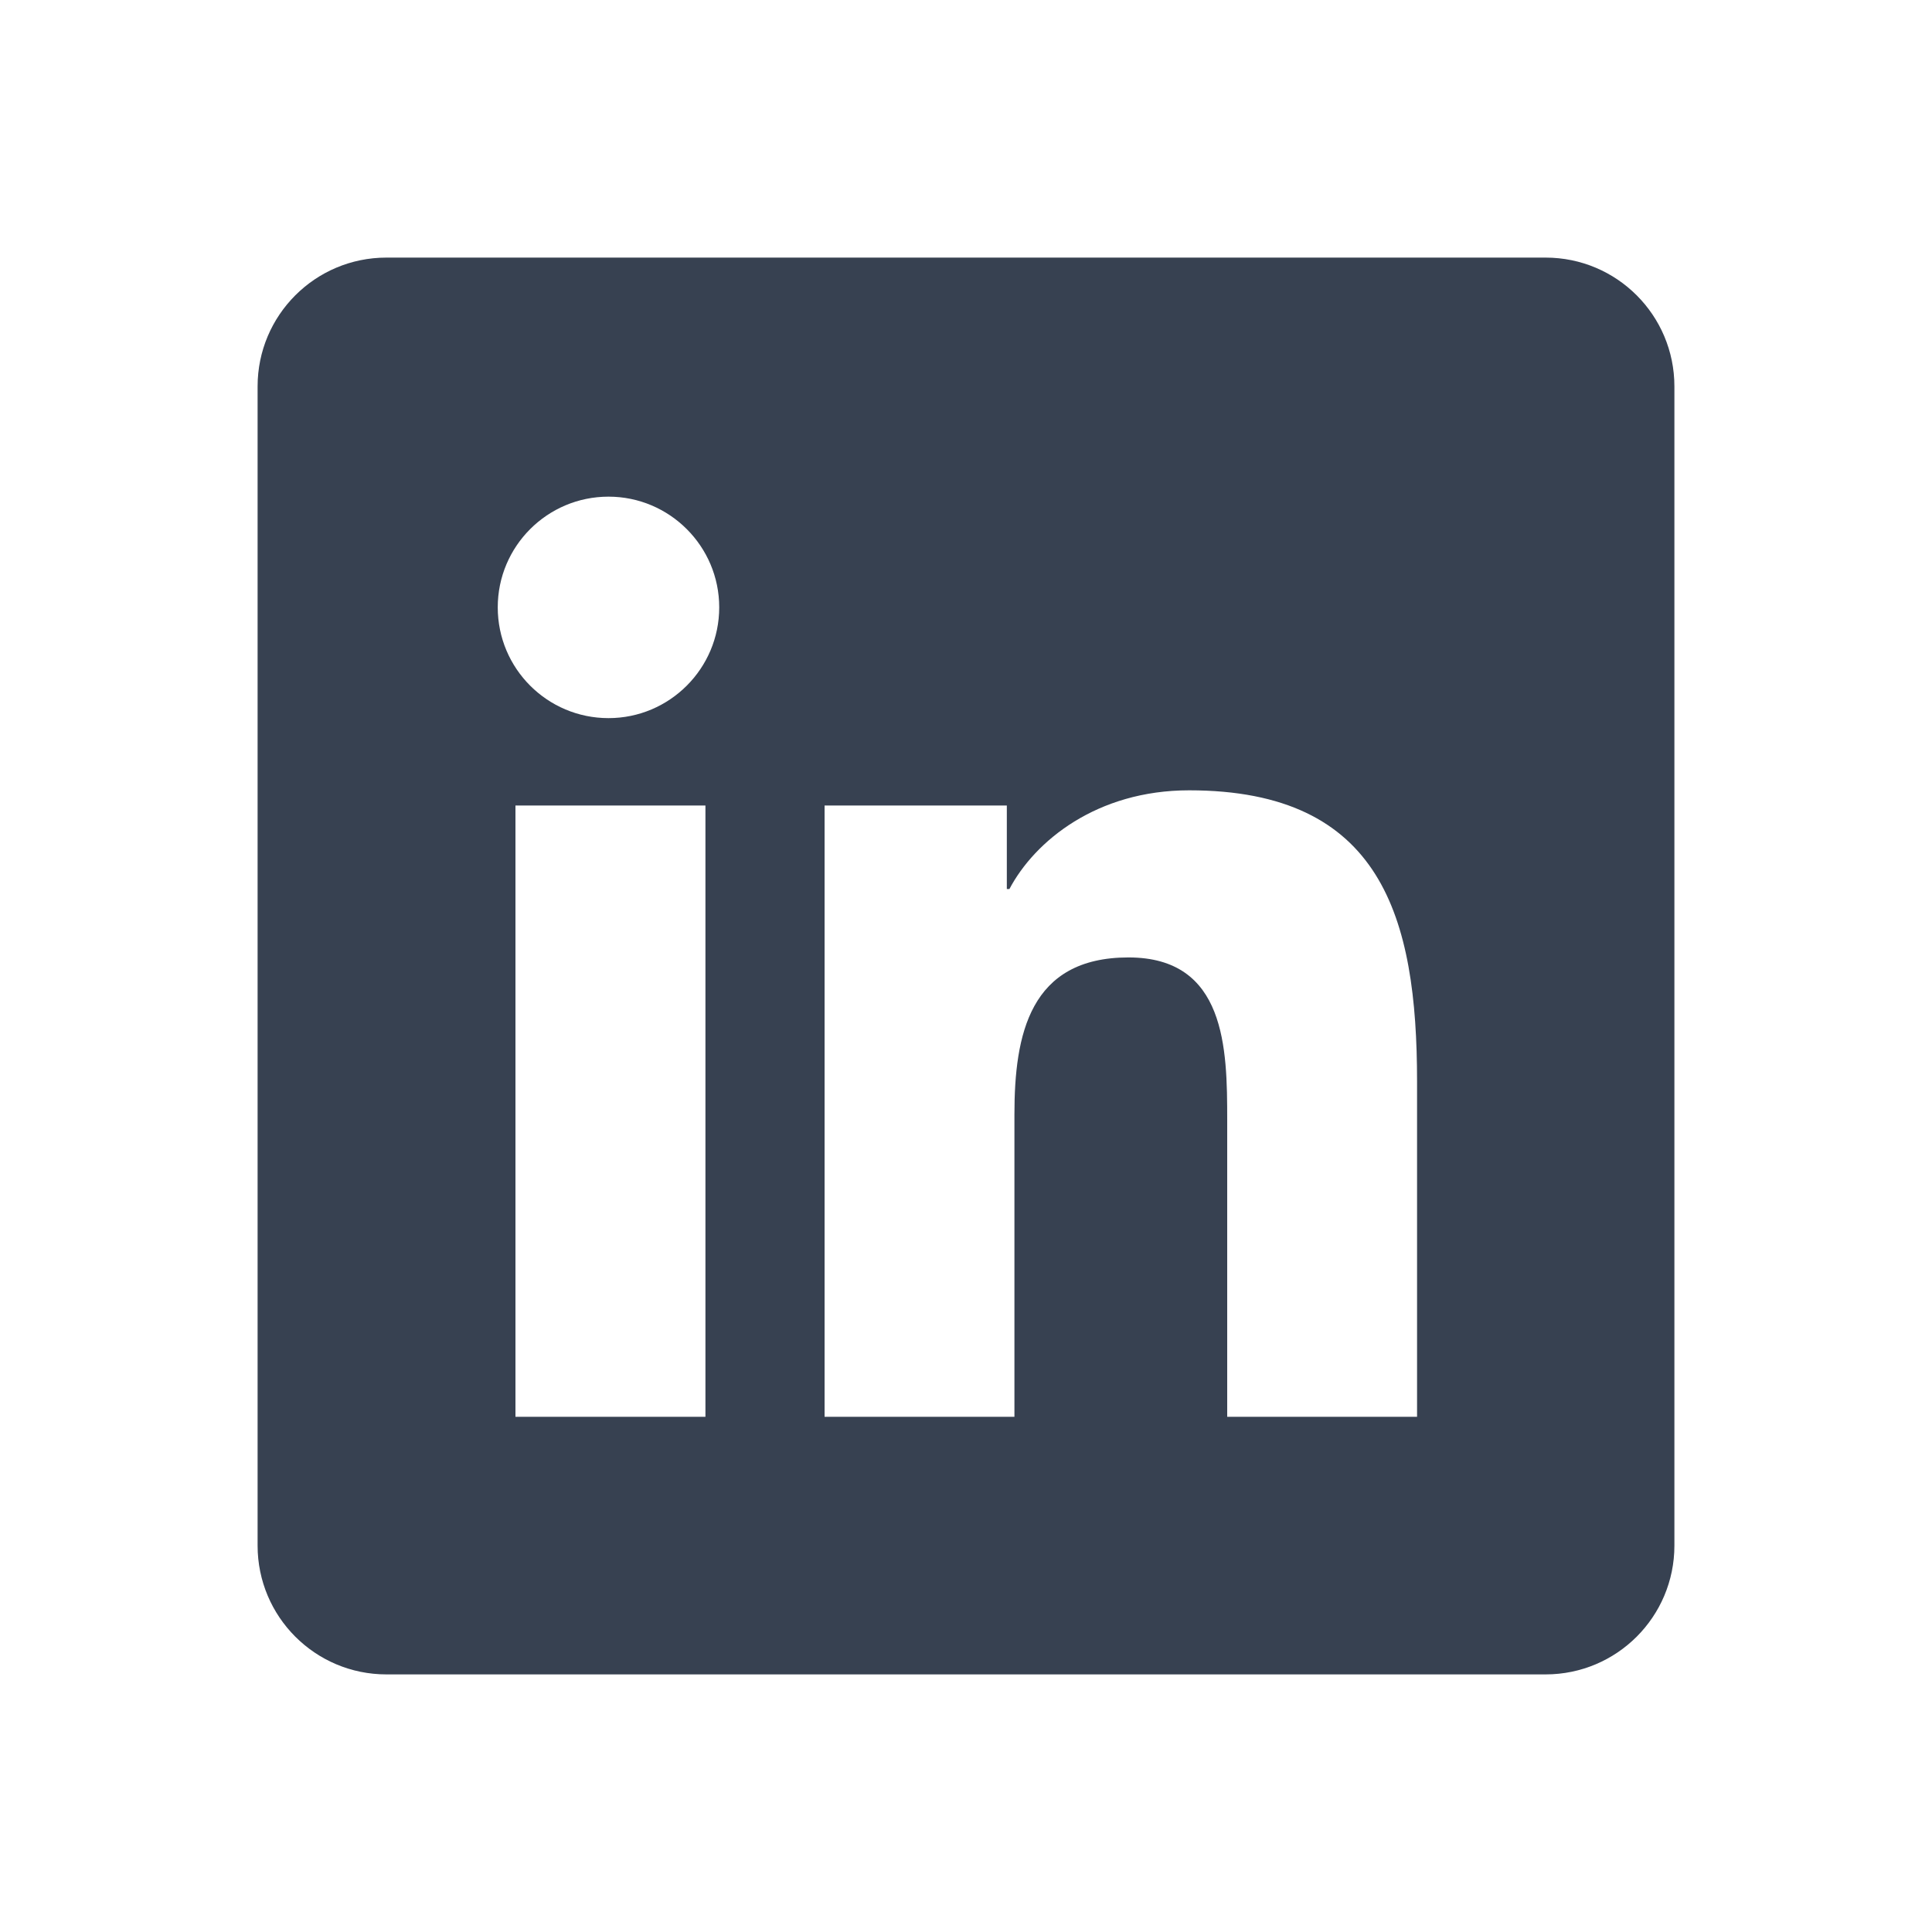
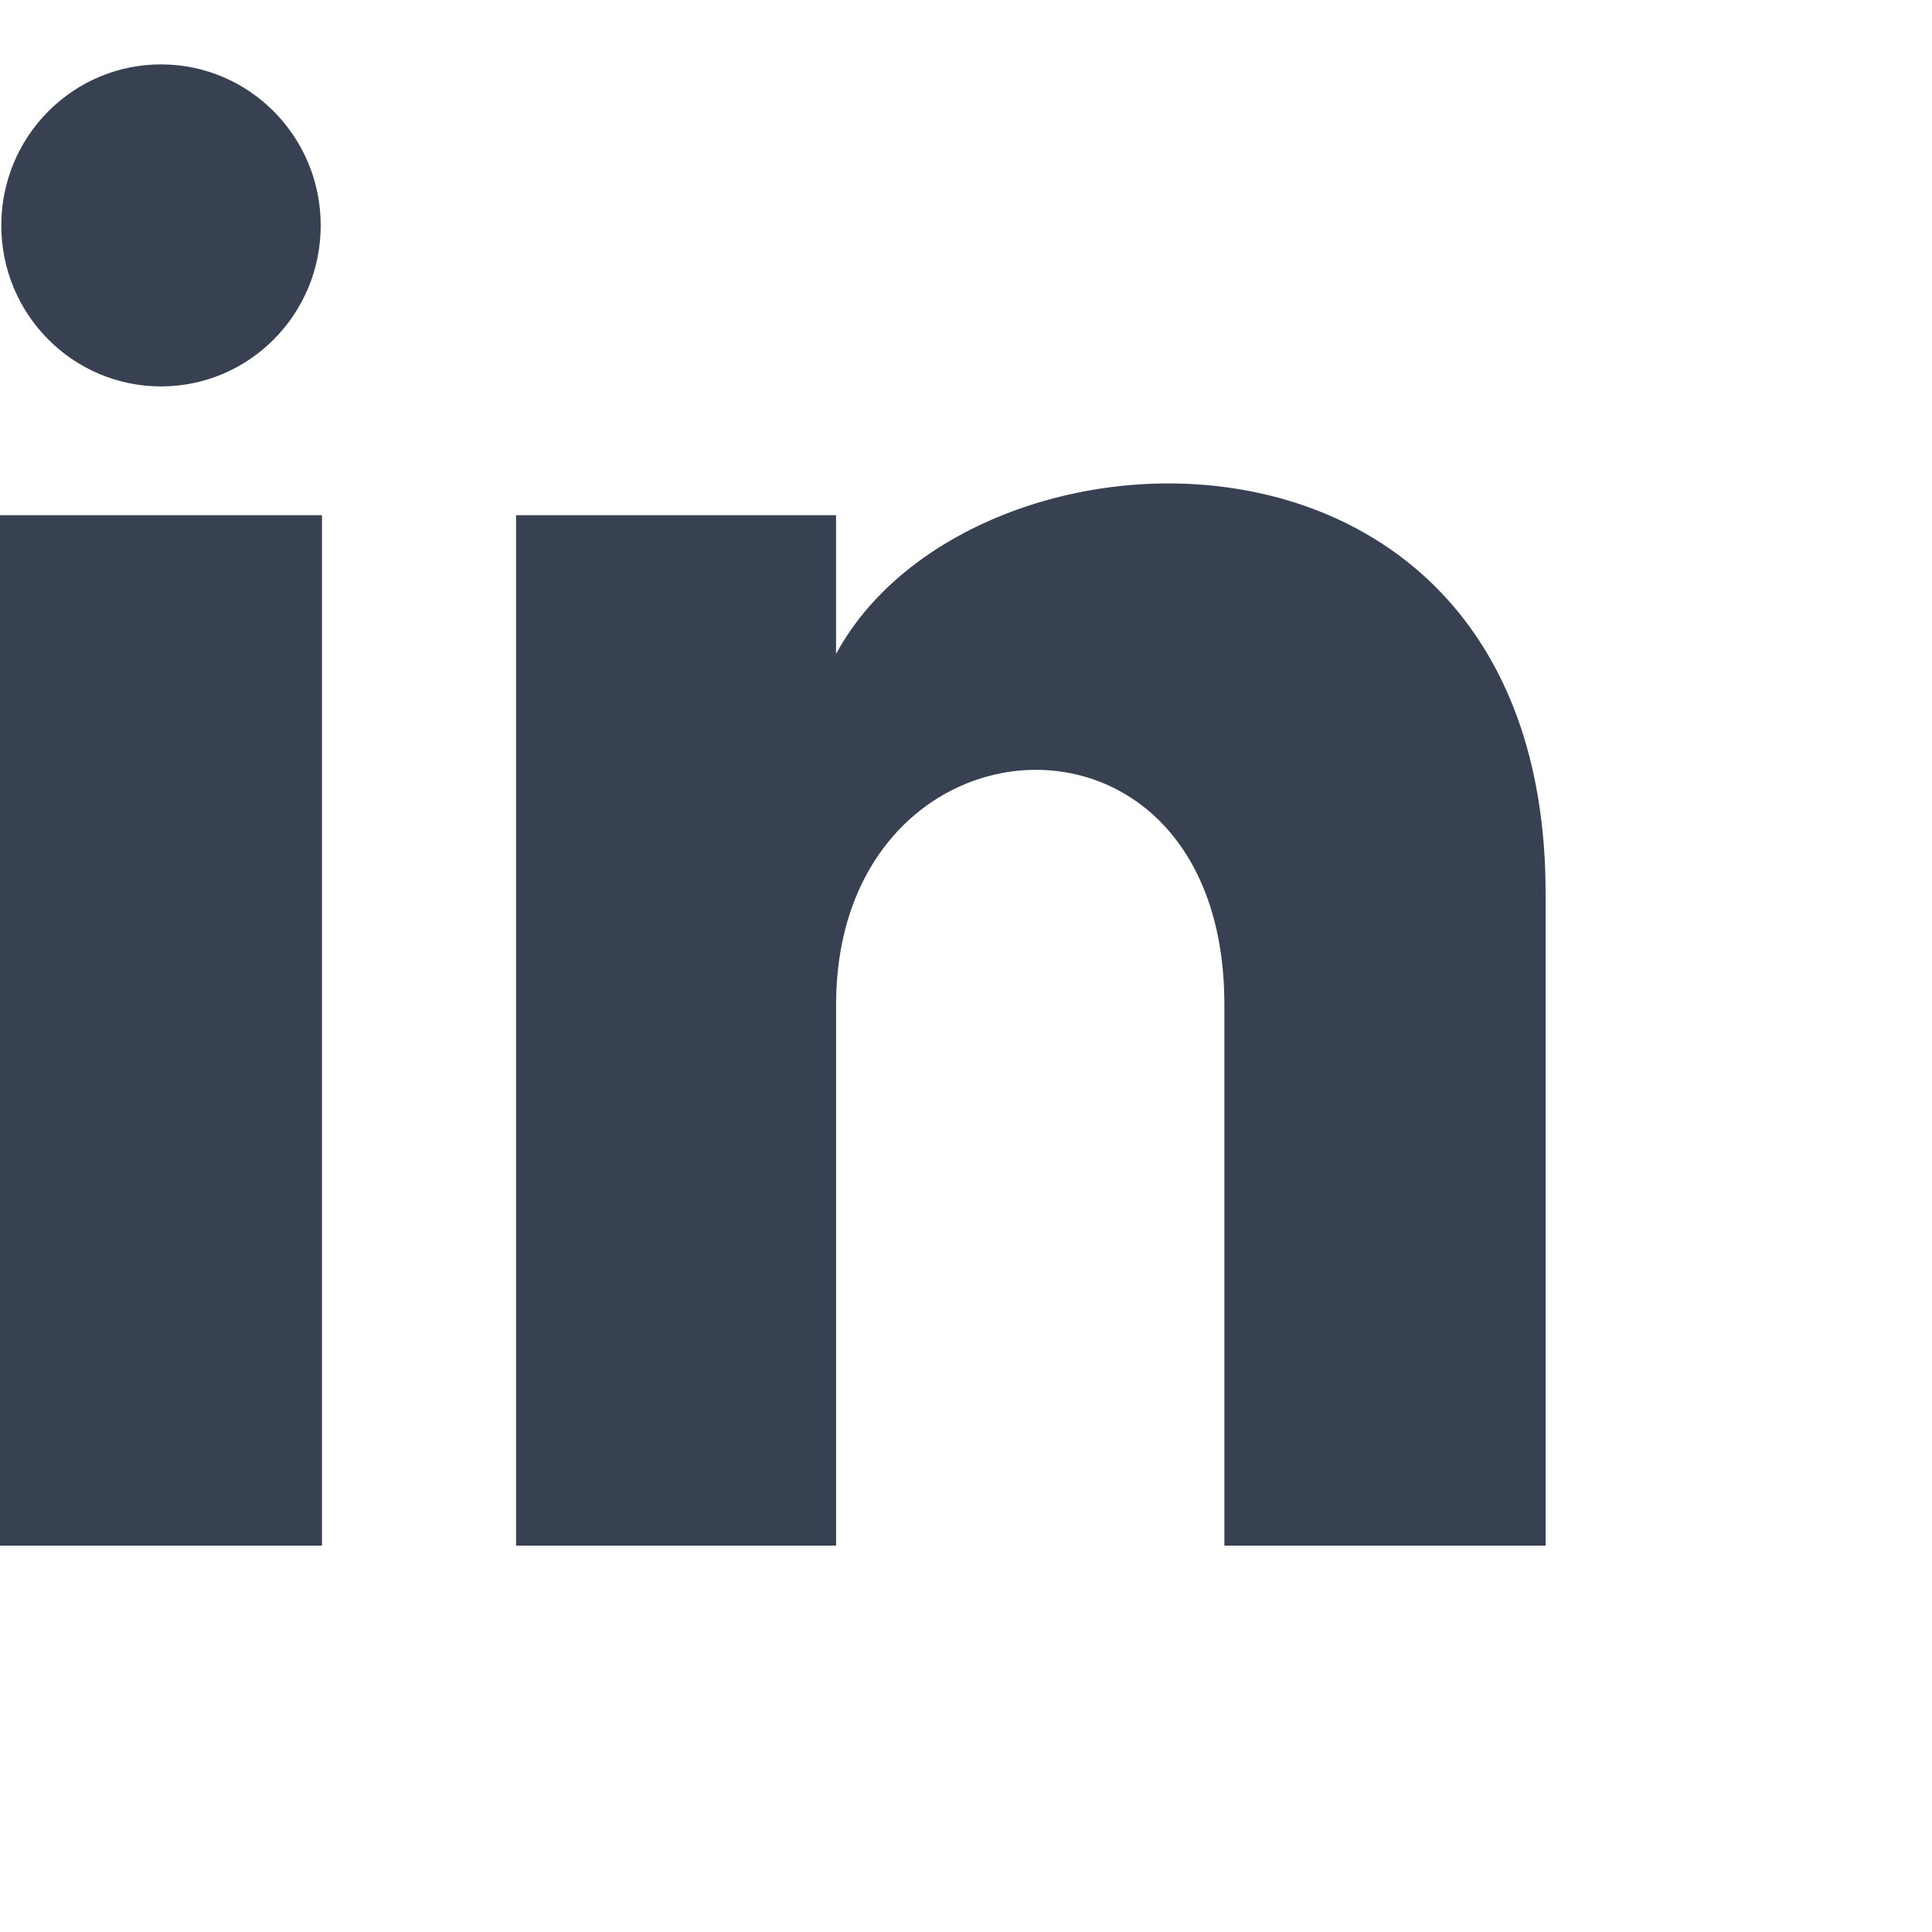
<svg xmlns="http://www.w3.org/2000/svg" width="30" height="30" viewBox="0 0 30 30" fill="none">
-   <path d="M24,4H6C4.895,4,4,4.895,4,6v18c0,1.105,0.895,2,2,2h18c1.105,0,2-0.895,2-2V6C26,4.895,25.105,4,24,4z M10.954,22h-2.95 v-9.492h2.95V22z M9.449,11.151c-0.951,0-1.72-0.771-1.72-1.72c0-0.949,0.77-1.719,1.72-1.719c0.948,0,1.719,0.771,1.719,1.719 C11.168,10.38,10.397,11.151,9.449,11.151z M22.004,22h-2.948v-4.616c0-1.101-0.02-2.517-1.533-2.517 c-1.535,0-1.771,1.199-1.771,2.437V22h-2.948v-9.492h2.83v1.297h0.04c0.394-0.746,1.356-1.533,2.791-1.533 c2.987,0,3.539,1.966,3.539,4.522V22z" fill="#374151" />
+   <path d="M4.98 3.5c0 1.381-1.11 2.5-2.48 2.5s-2.48-1.119-2.48-2.5c0-1.38 1.11-2.5 2.48-2.5s2.48 1.12 2.48 2.5zm.02 4.5h-5v16h5v-16zm7.982 0h-4.968v16h4.969v-8.399c0-4.67 6.029-5.052 6.029 0v8.399h4.988v-10.131c0-7.88-8.922-7.593-11.018-3.714v-2.155z" fill="#374151" />
</svg>
